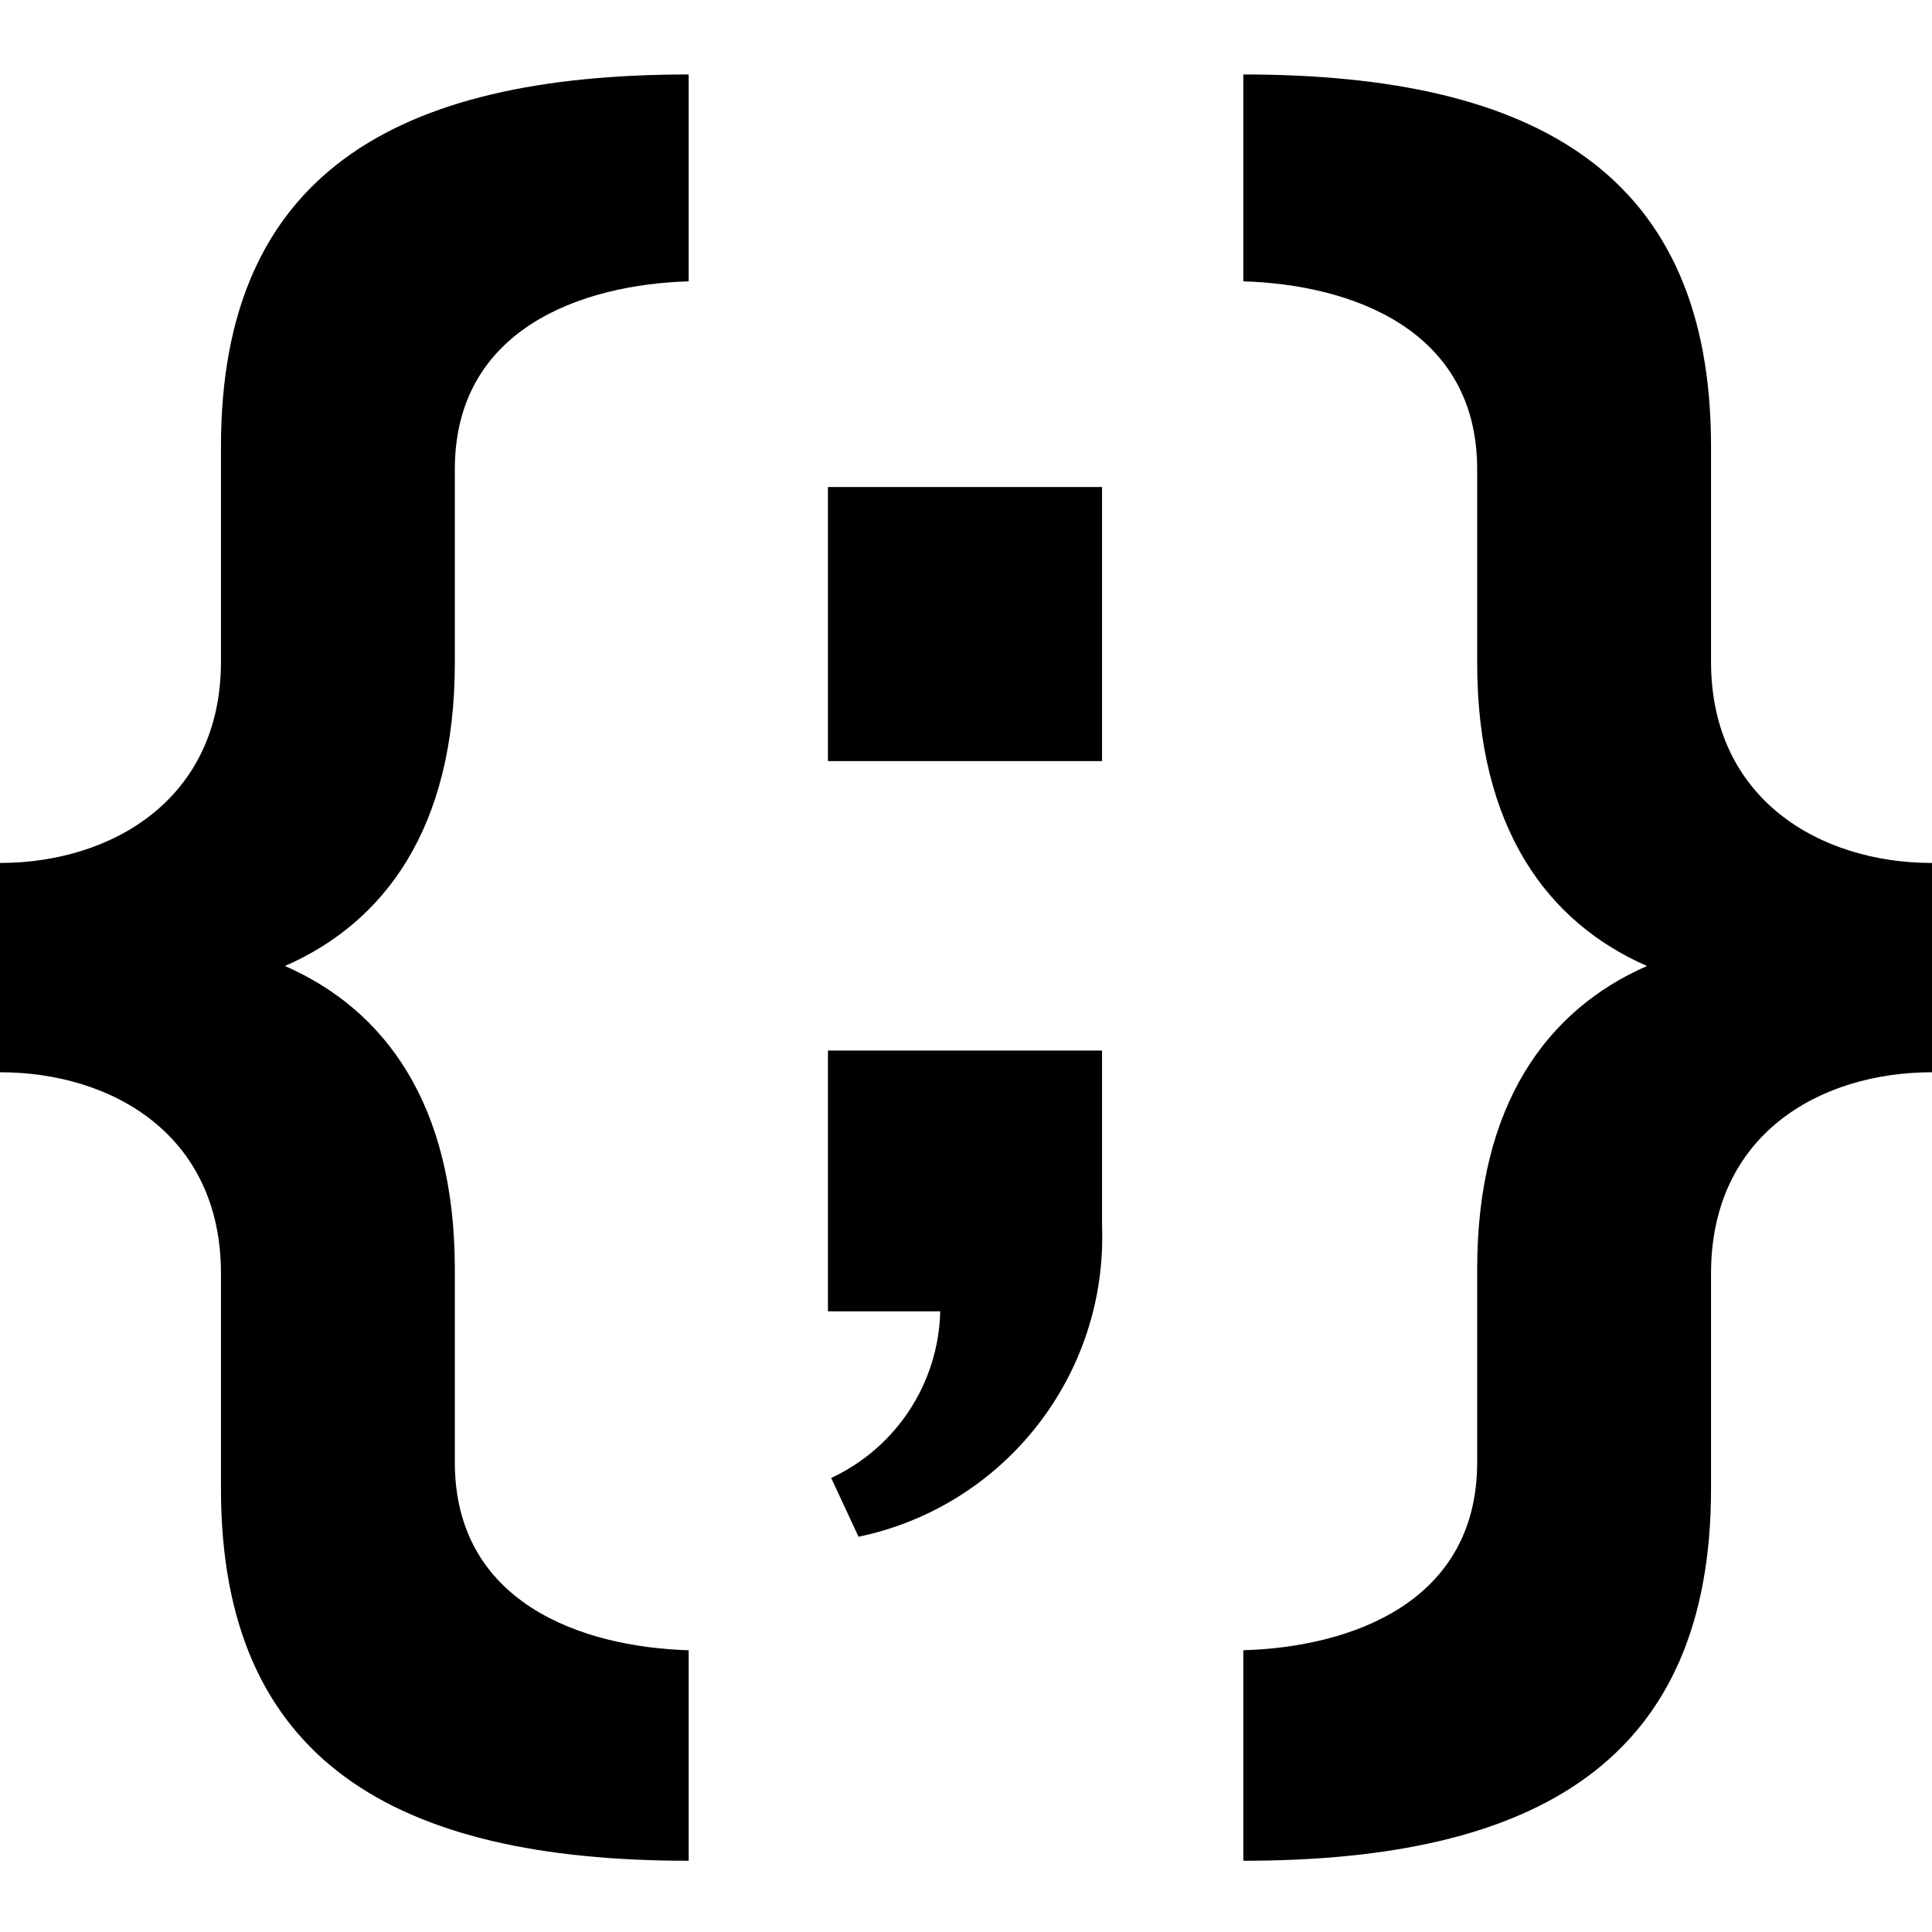
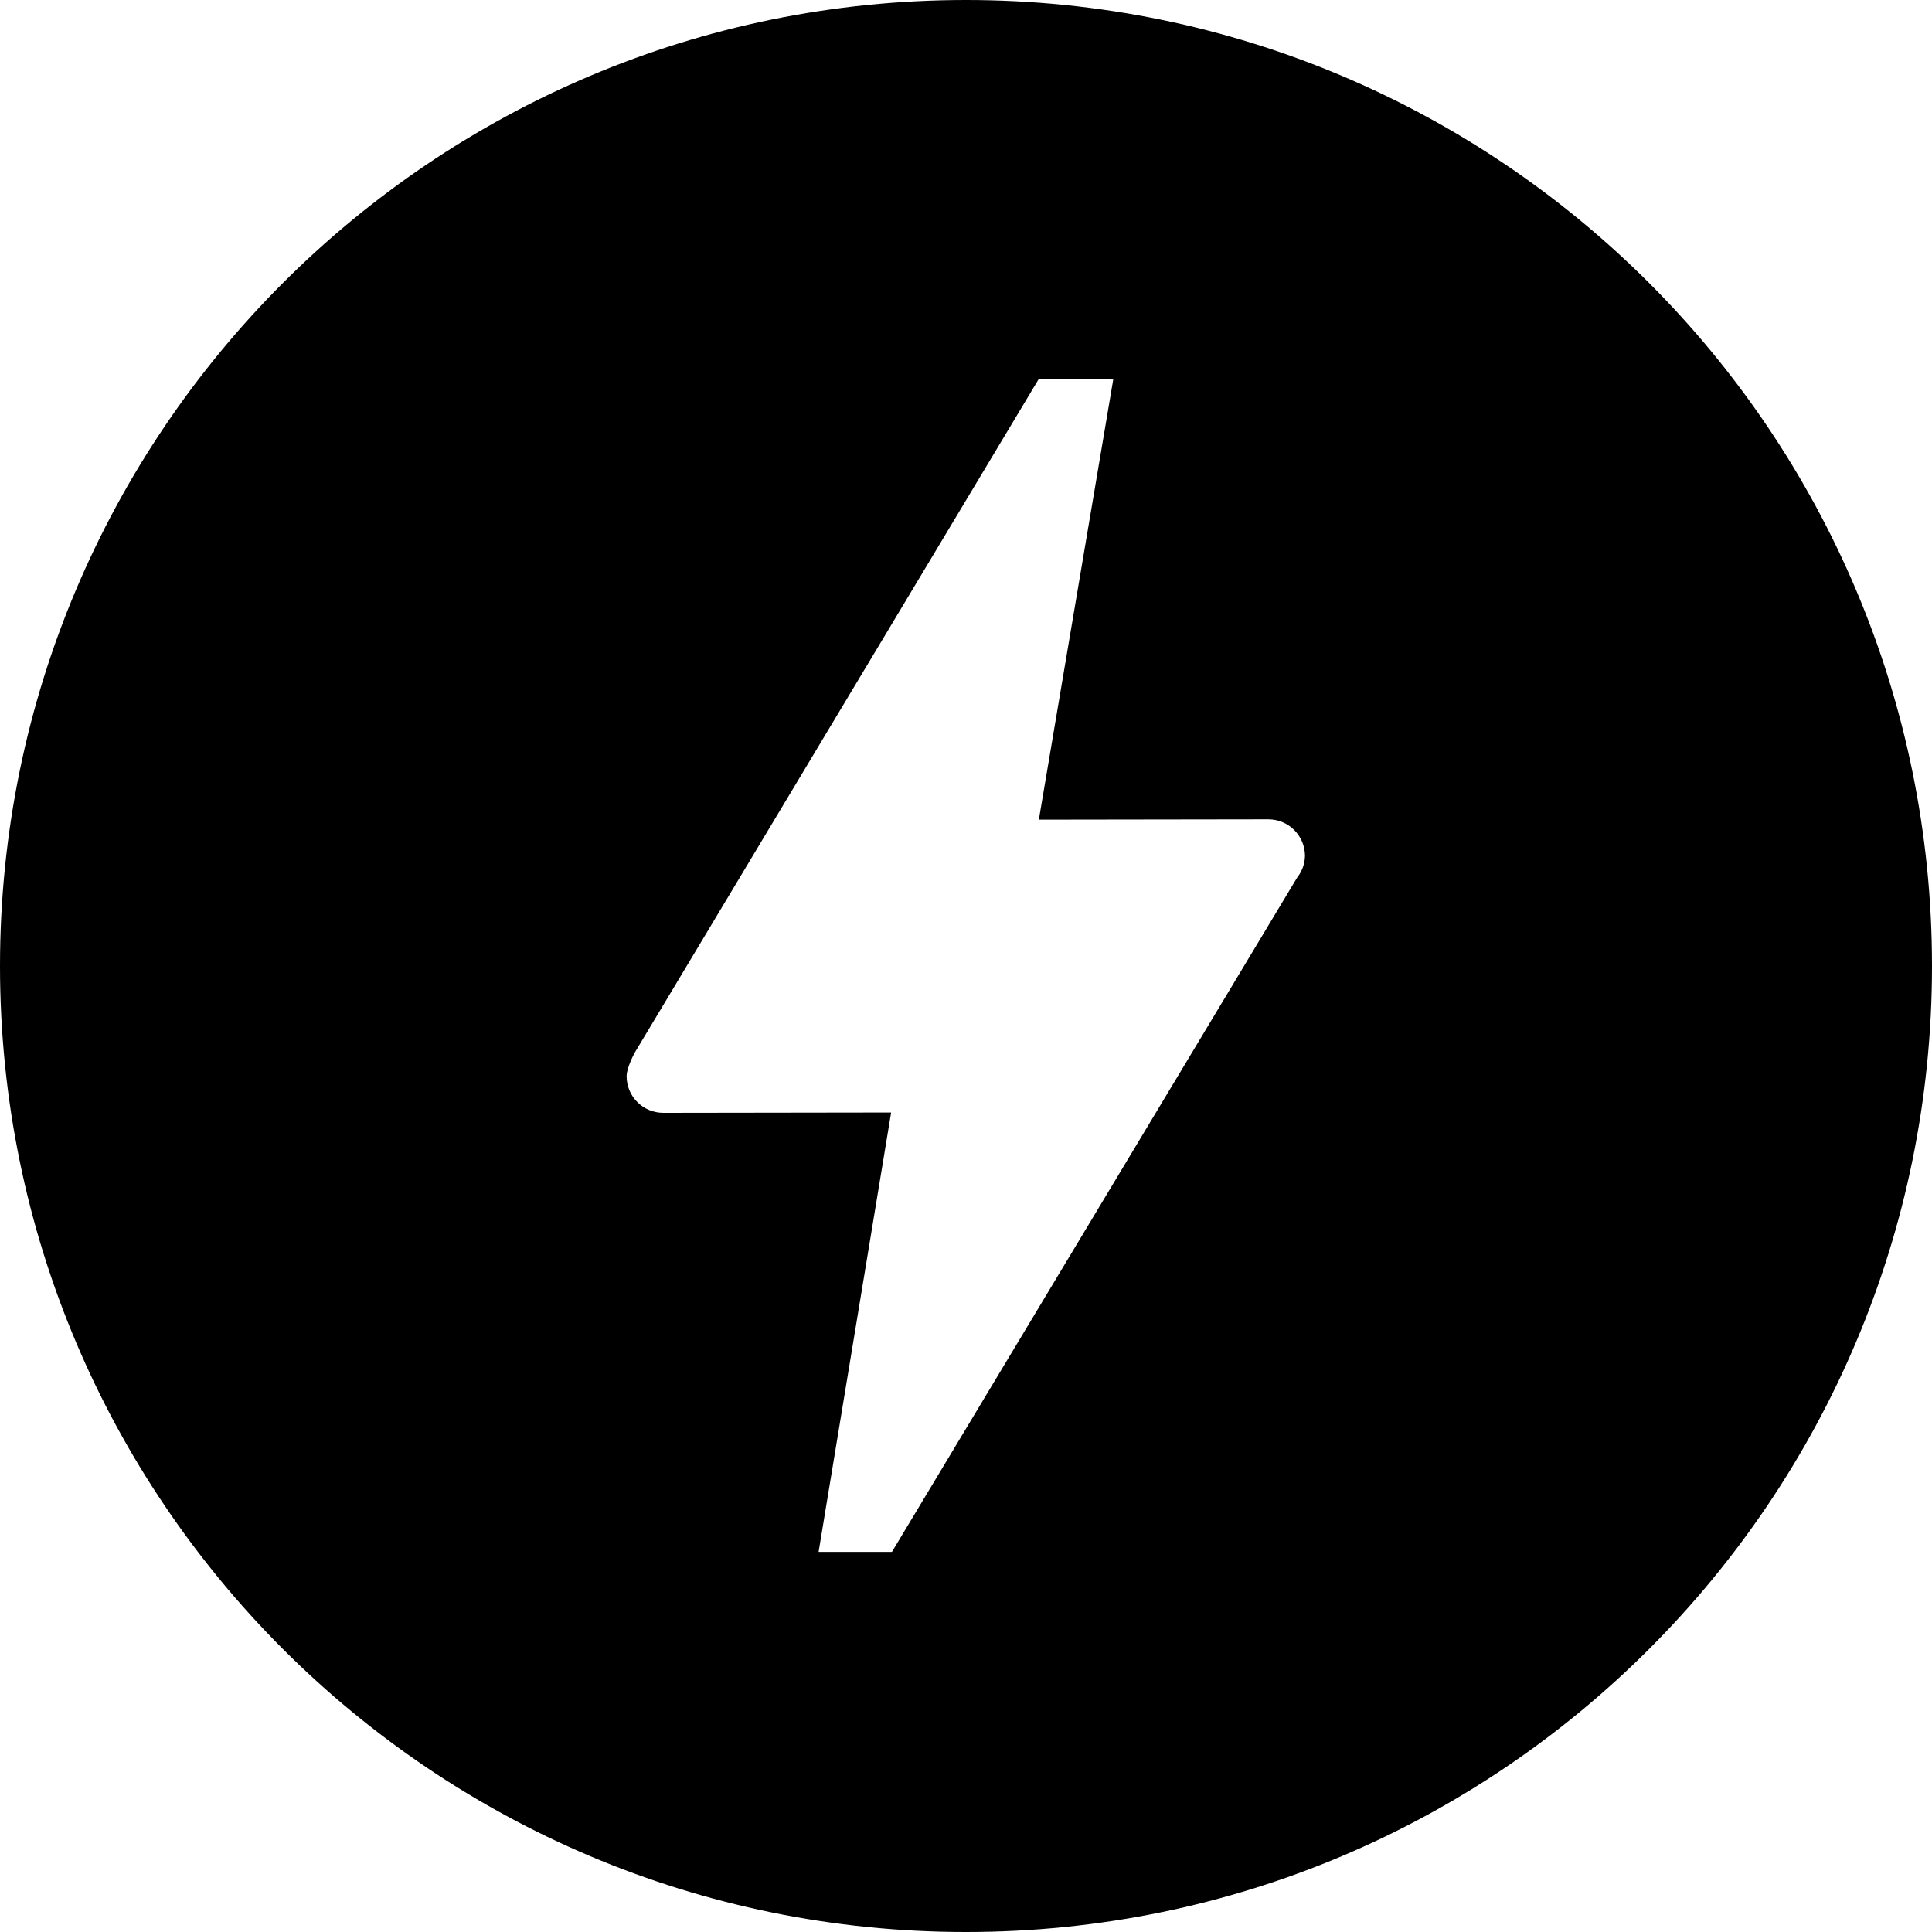
- <svg xmlns="http://www.w3.org/2000/svg" id="icon" viewBox="0 0 48 48">
-   <path d="M36.7,16.47V11.66c0-3.48-3.13-4.59-5.81-4.67V1.85c7.3,0,11.62,2.49,11.62,9.24v5.35c0,3.42,2.71,5,5.49,5v5.2c-2.78,0-5.49,1.54-5.49,5v5.35c0,6.75-4.32,9.24-11.62,9.24V41c2.68-.08,5.81-1.19,5.81-4.67V31.53c0-4.11,1.75-6.45,4.22-7.53C38.45,22.92,36.7,20.58,36.7,16.47Zm-25.4,0V11.66c0-3.48,3.13-4.59,5.81-4.67V1.85c-7.3,0-11.62,2.49-11.62,9.24v5.35c0,3.42-2.72,5-5.49,5v5.2c2.77,0,5.49,1.54,5.49,5v5.35c0,6.75,4.32,9.24,11.62,9.24V41c-2.68-.08-5.81-1.19-5.81-4.67V31.53c0-4.11-1.75-6.45-4.22-7.53C9.55,22.92,11.3,20.58,11.3,16.47ZM27.38,26.1H20.57v6.48h2.79a4.69,4.69,0,0,1-2.71,4.14l.68,1.46a7.61,7.61,0,0,0,6.05-7.73Zm0-14H20.57v6.81h6.81Z" />
+ <svg xmlns="http://www.w3.org/2000/svg" role="img" viewBox="0 0 24 24">
+   <path d="M12 0c6.628 0 12 5.373 12 12s-5.372 12-12 12C5.373 24 0 18.627 0 12S5.373 0 12 0zm-.92 19.278l5.034-8.377a.444.444 0 00.097-.268.455.455 0 00-.455-.455l-2.851.004.924-5.468-.927-.003-5.018 8.367s-.1.183-.1.291c0 .251.204.455.455.455l2.831-.004-.901 5.458z" />
</svg>
